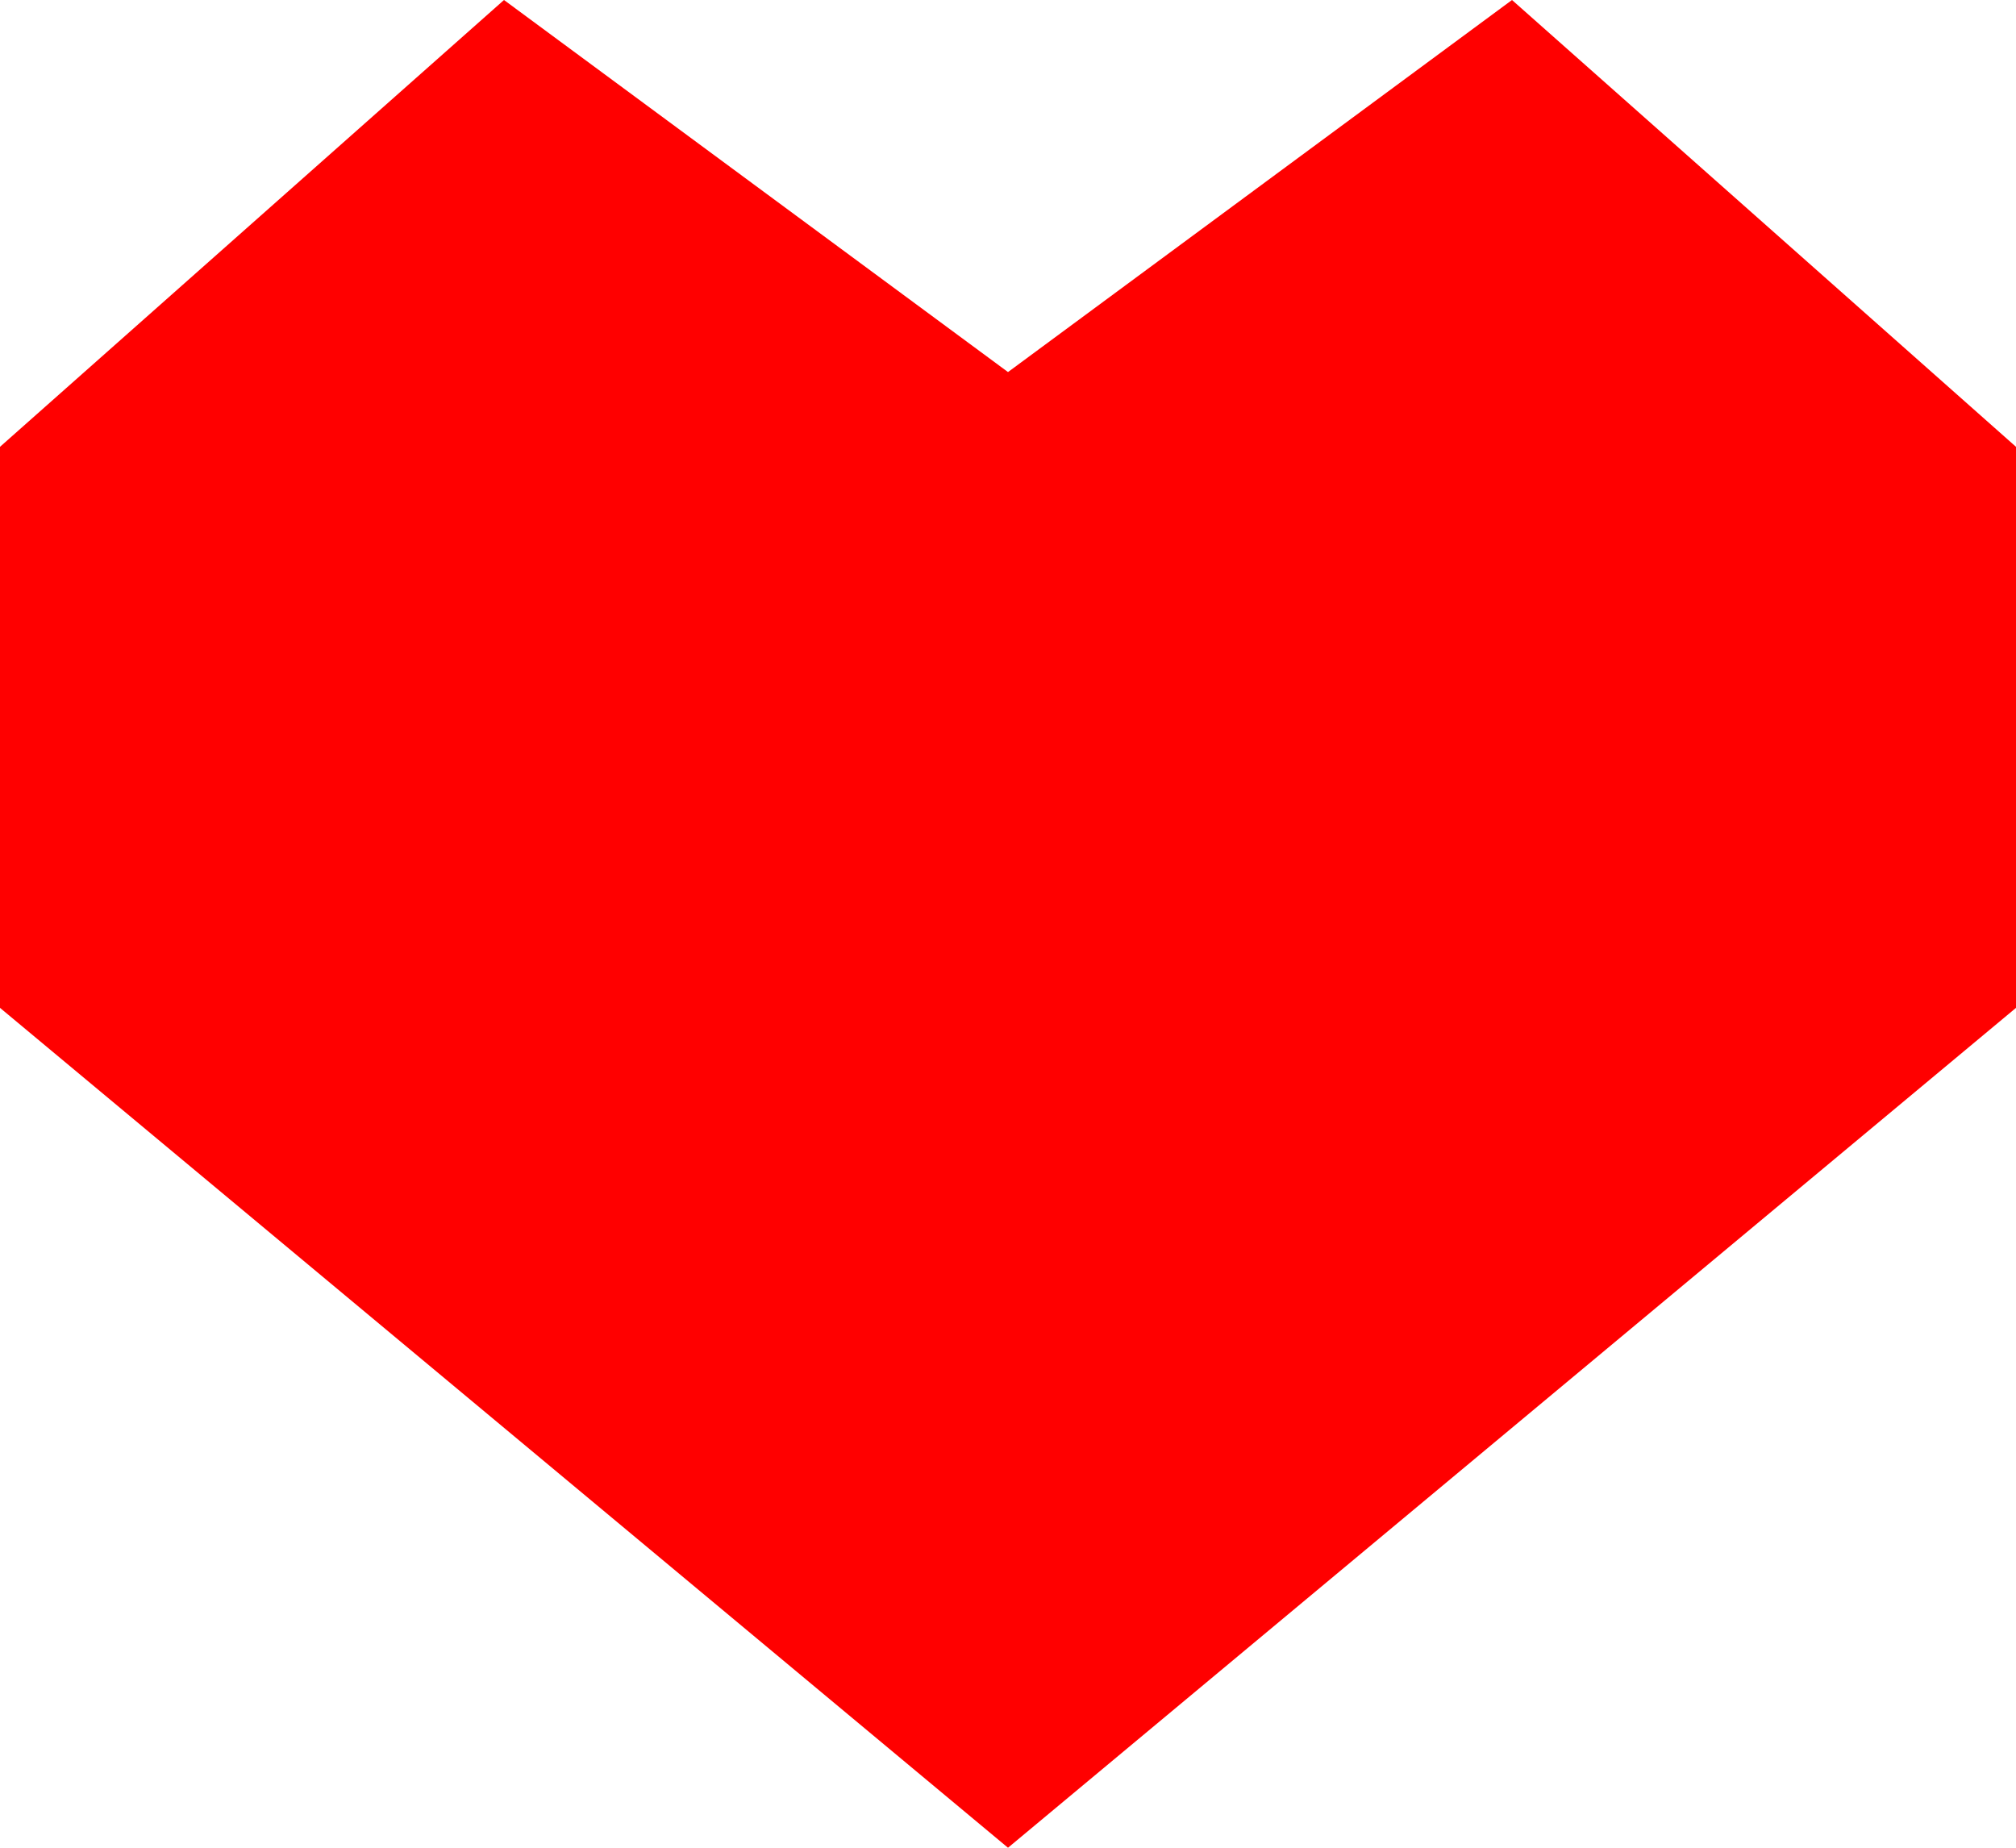
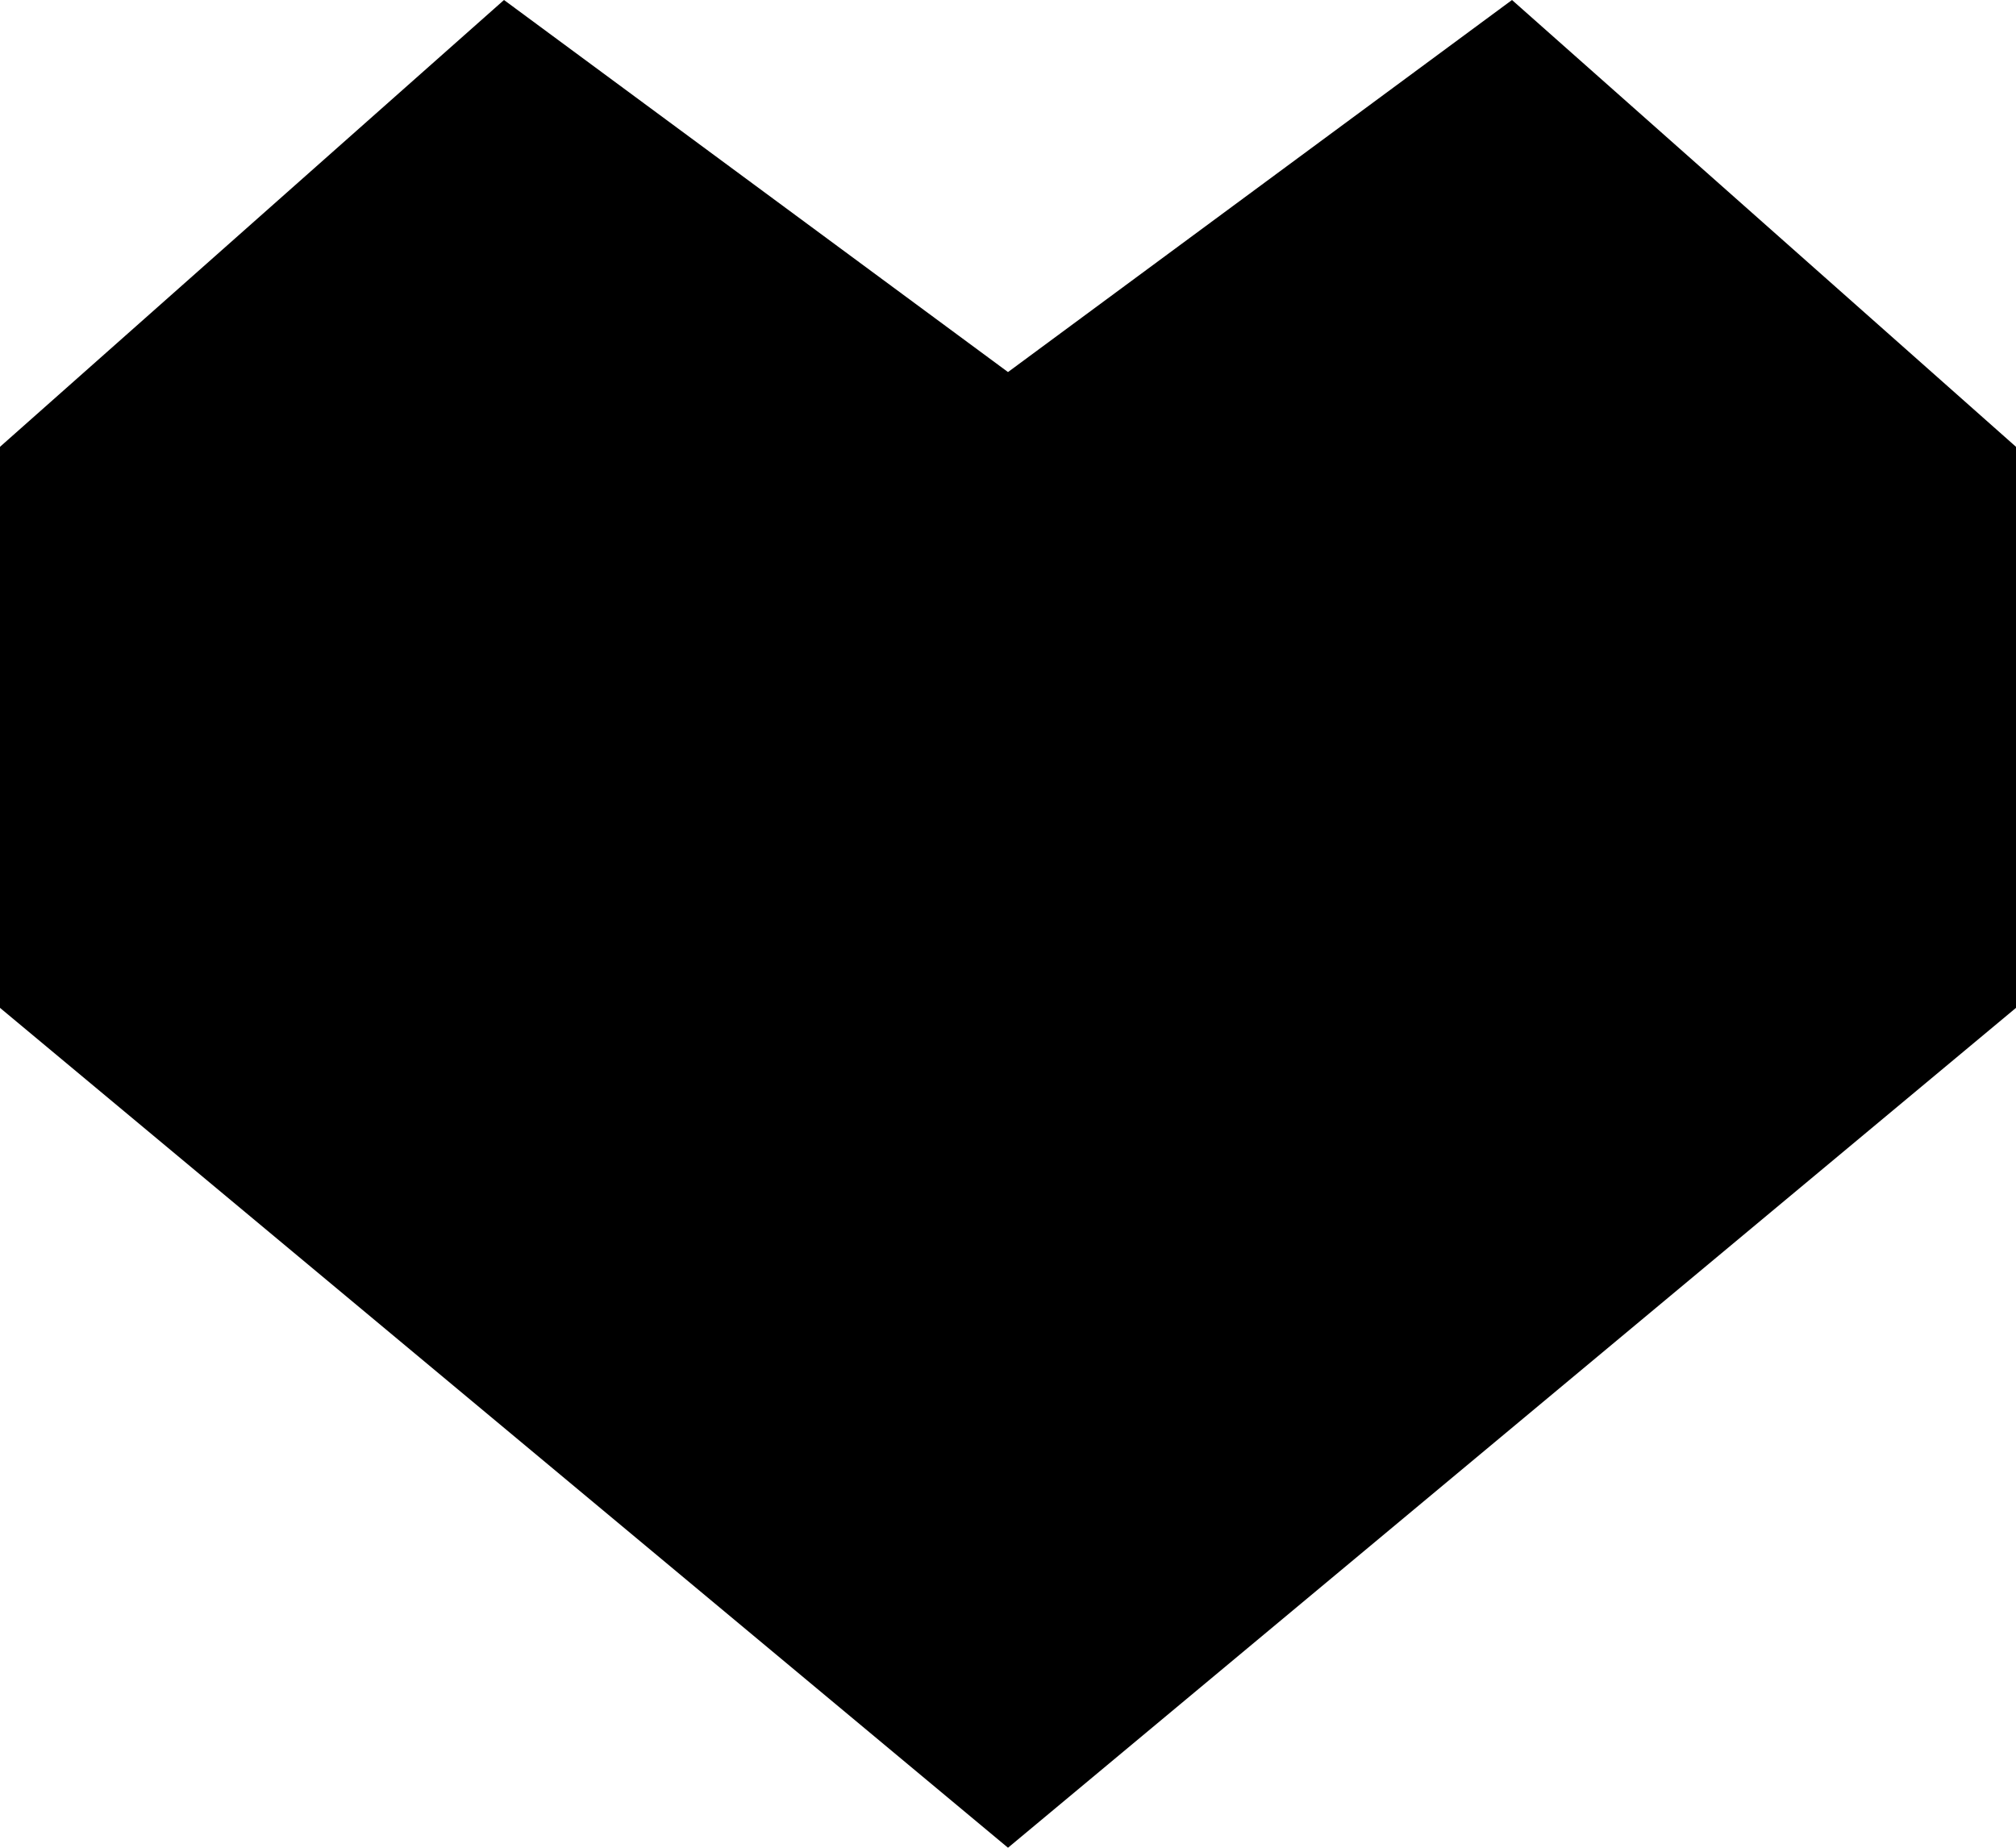
<svg xmlns="http://www.w3.org/2000/svg" viewBox="0 0 24 22" width="0.8rem" heigth="0.8rem">
-   <style>.cls-1{fill:red;}</style>
+   <style />
  <defs />
  <g id="레이어_2" data-name="레이어 2">
    <g id="레이어_1-2" data-name="레이어 1">
      <polygon class="cls-1" points="18 0 12 4.43 6 0 0 5.32 0 12 12 22 24 12 24 5.32 18 0" />
    </g>
  </g>
</svg>
